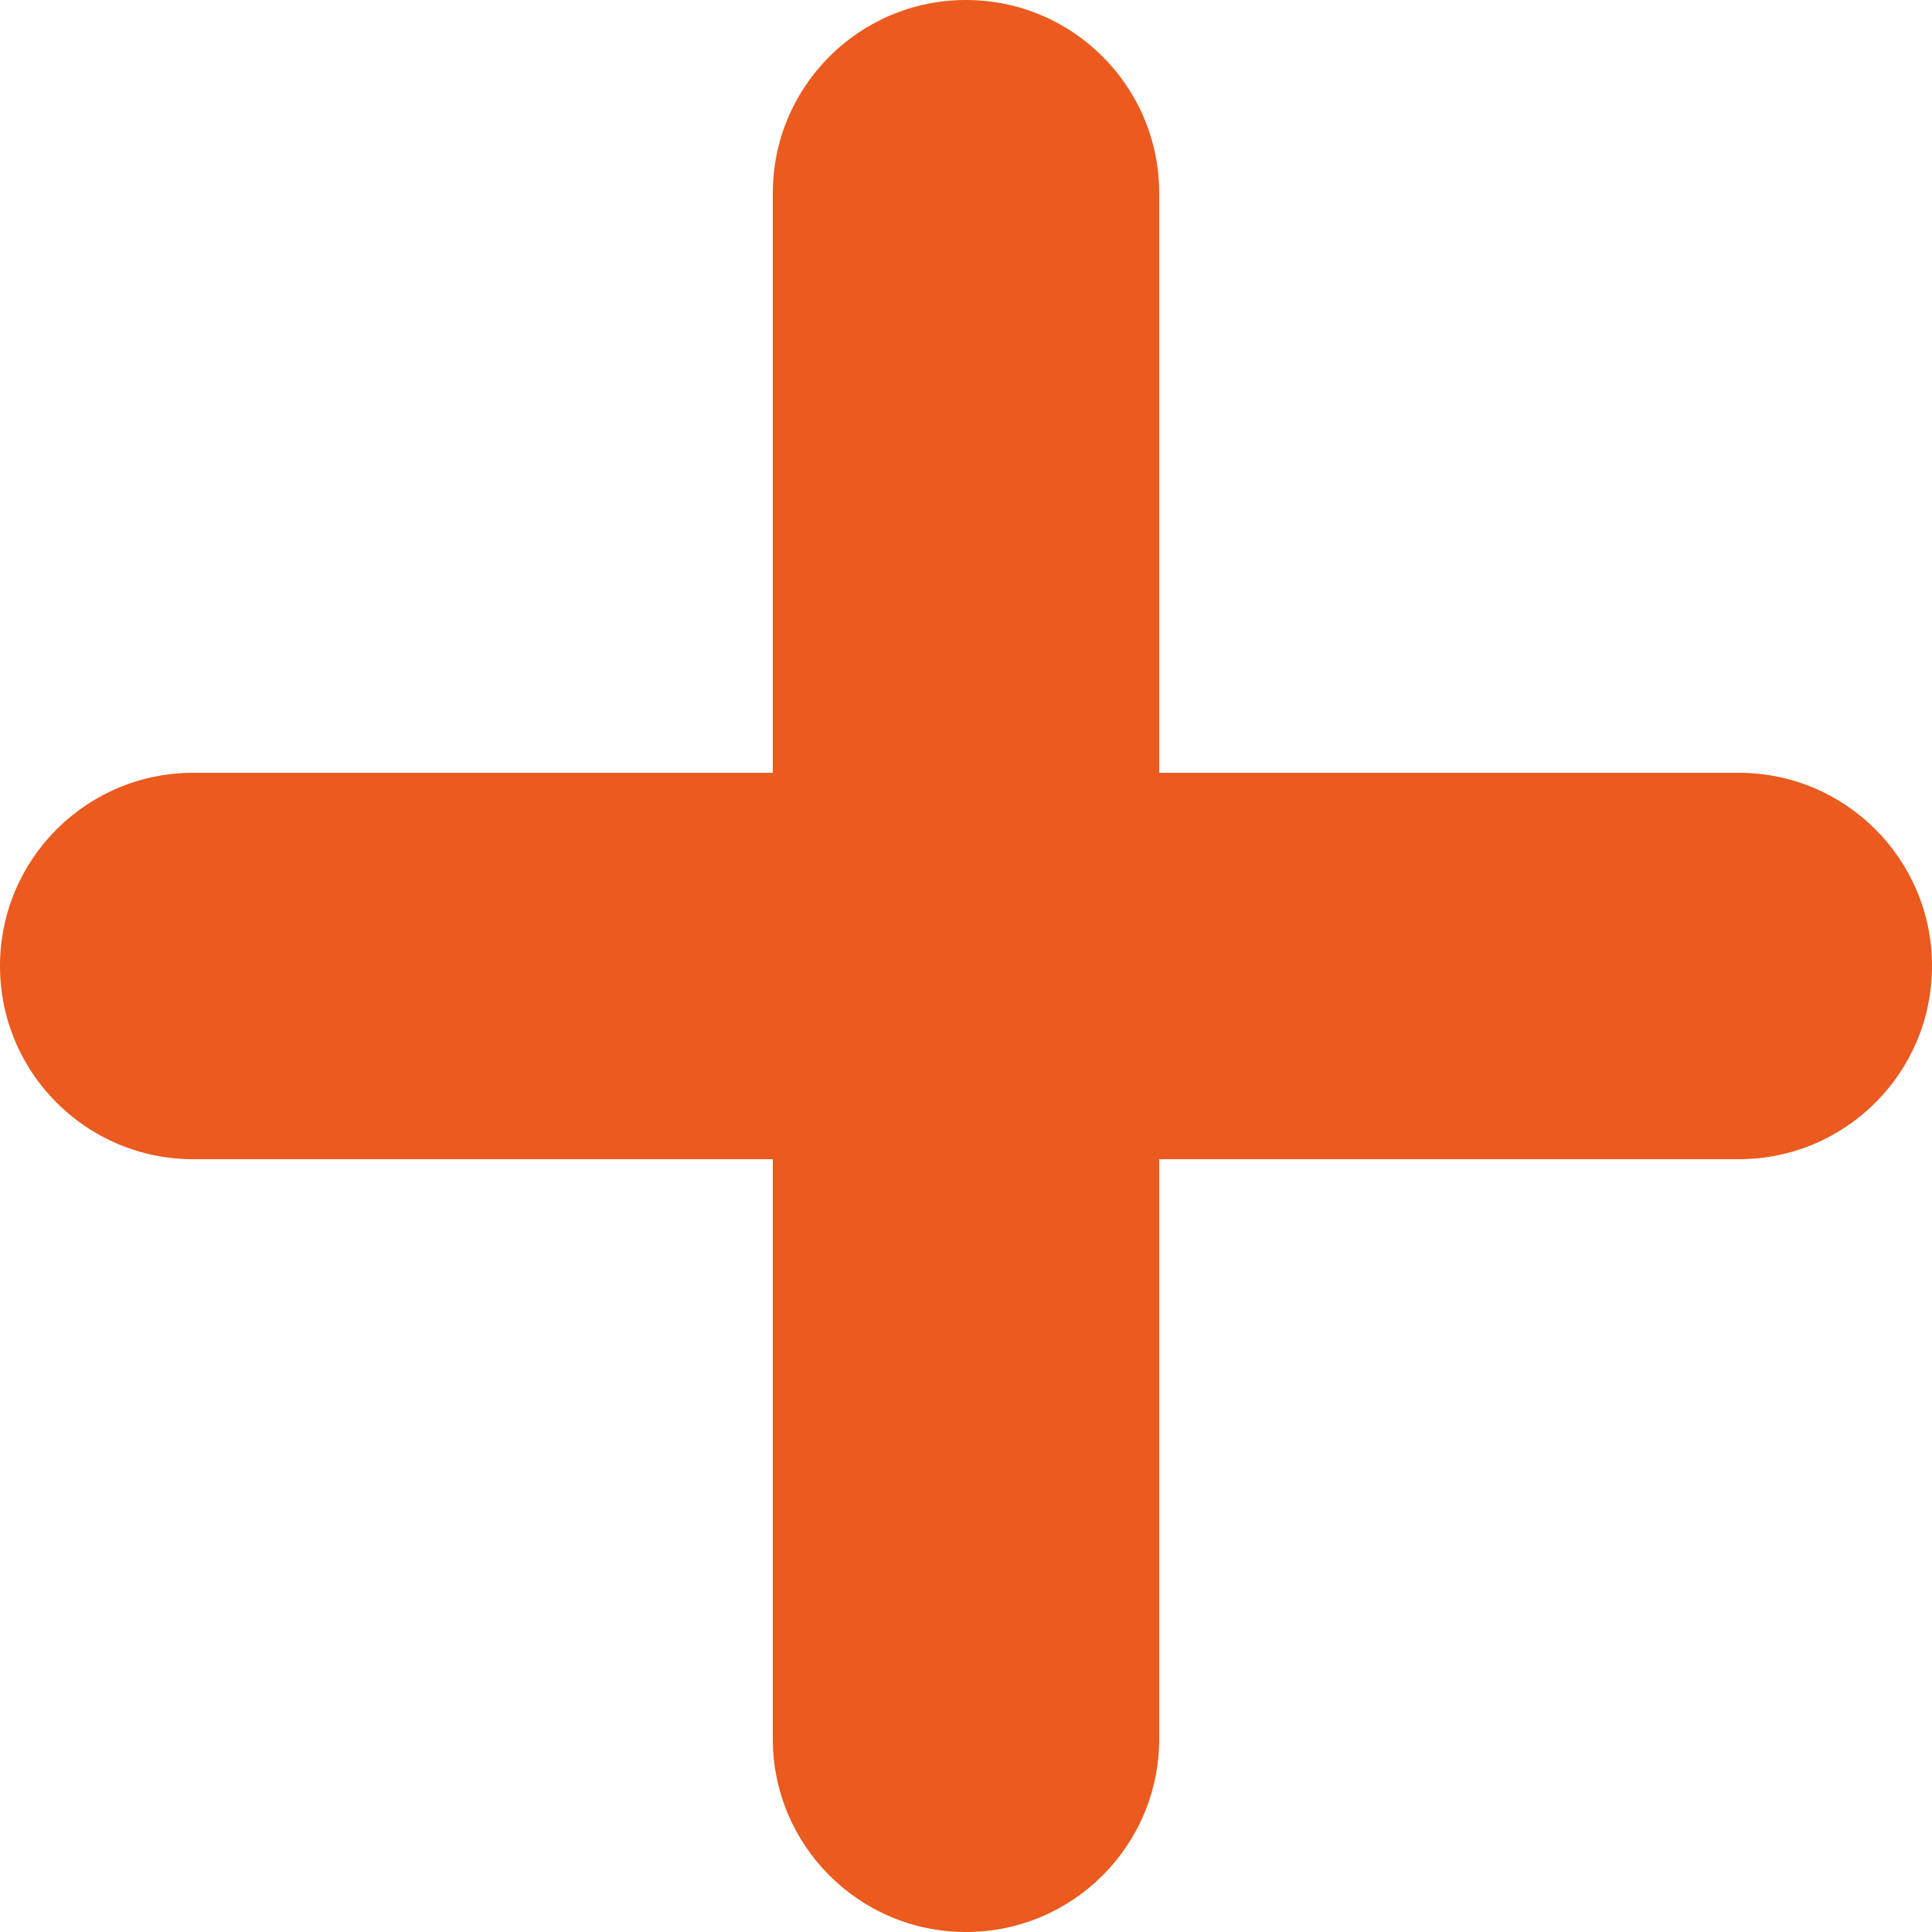
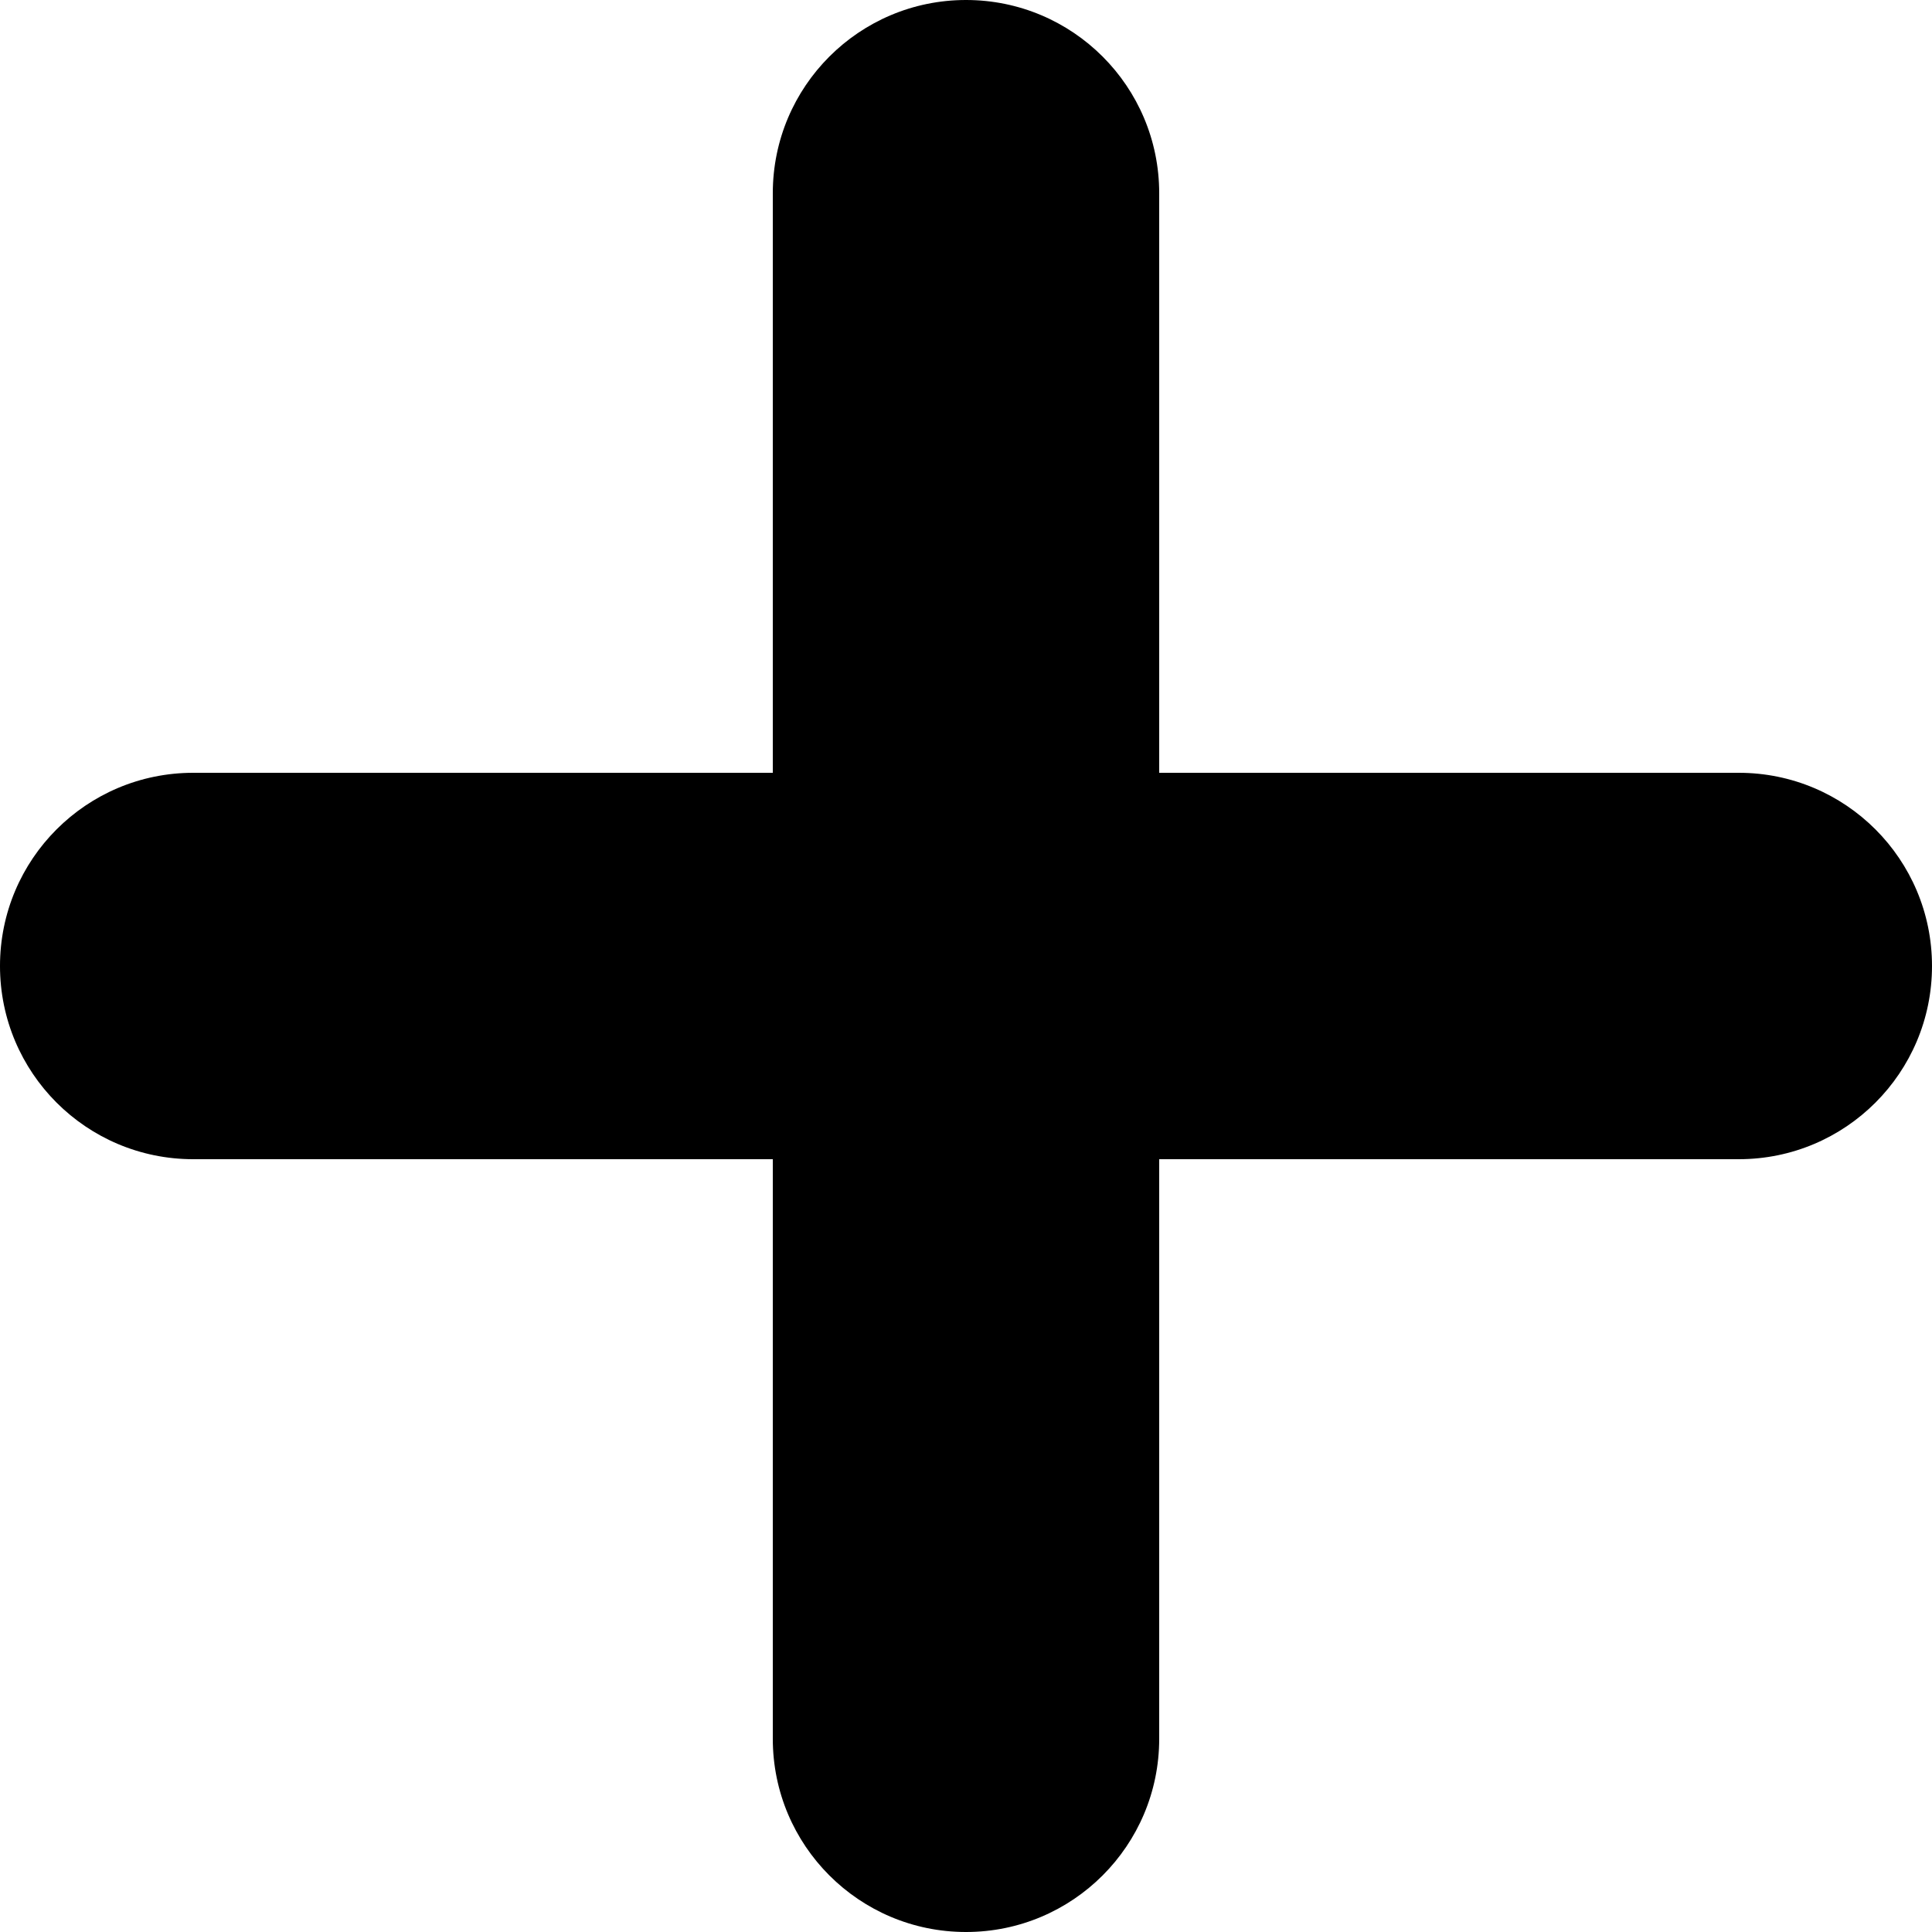
<svg xmlns="http://www.w3.org/2000/svg" width="12" height="12" viewBox="0 0 12 12" fill="none">
-   <path d="M10.8 4.8H7.2V1.2C7.2 0.537 6.663 0 6 0C5.337 0 4.8 0.537 4.8 1.2V4.8H1.2C0.537 4.8 0 5.337 0 6C0 6.663 0.537 7.2 1.2 7.2H4.8V10.8C4.8 11.463 5.337 12 6 12C6.663 12 7.2 11.463 7.2 10.8V7.2H10.8C11.463 7.2 12 6.663 12 6C12 5.337 11.463 4.8 10.8 4.8Z" fill="#EB5A1E" />
+   <path d="M10.8 4.8H7.2V1.2C7.2 0.537 6.663 0 6 0C5.337 0 4.8 0.537 4.8 1.2V4.8H1.2C0.537 4.8 0 5.337 0 6C0 6.663 0.537 7.2 1.2 7.2H4.8V10.8C4.8 11.463 5.337 12 6 12C6.663 12 7.2 11.463 7.2 10.8V7.2H10.8C11.463 7.2 12 6.663 12 6C12 5.337 11.463 4.8 10.8 4.8Z" fill="currentColor" />
</svg>
